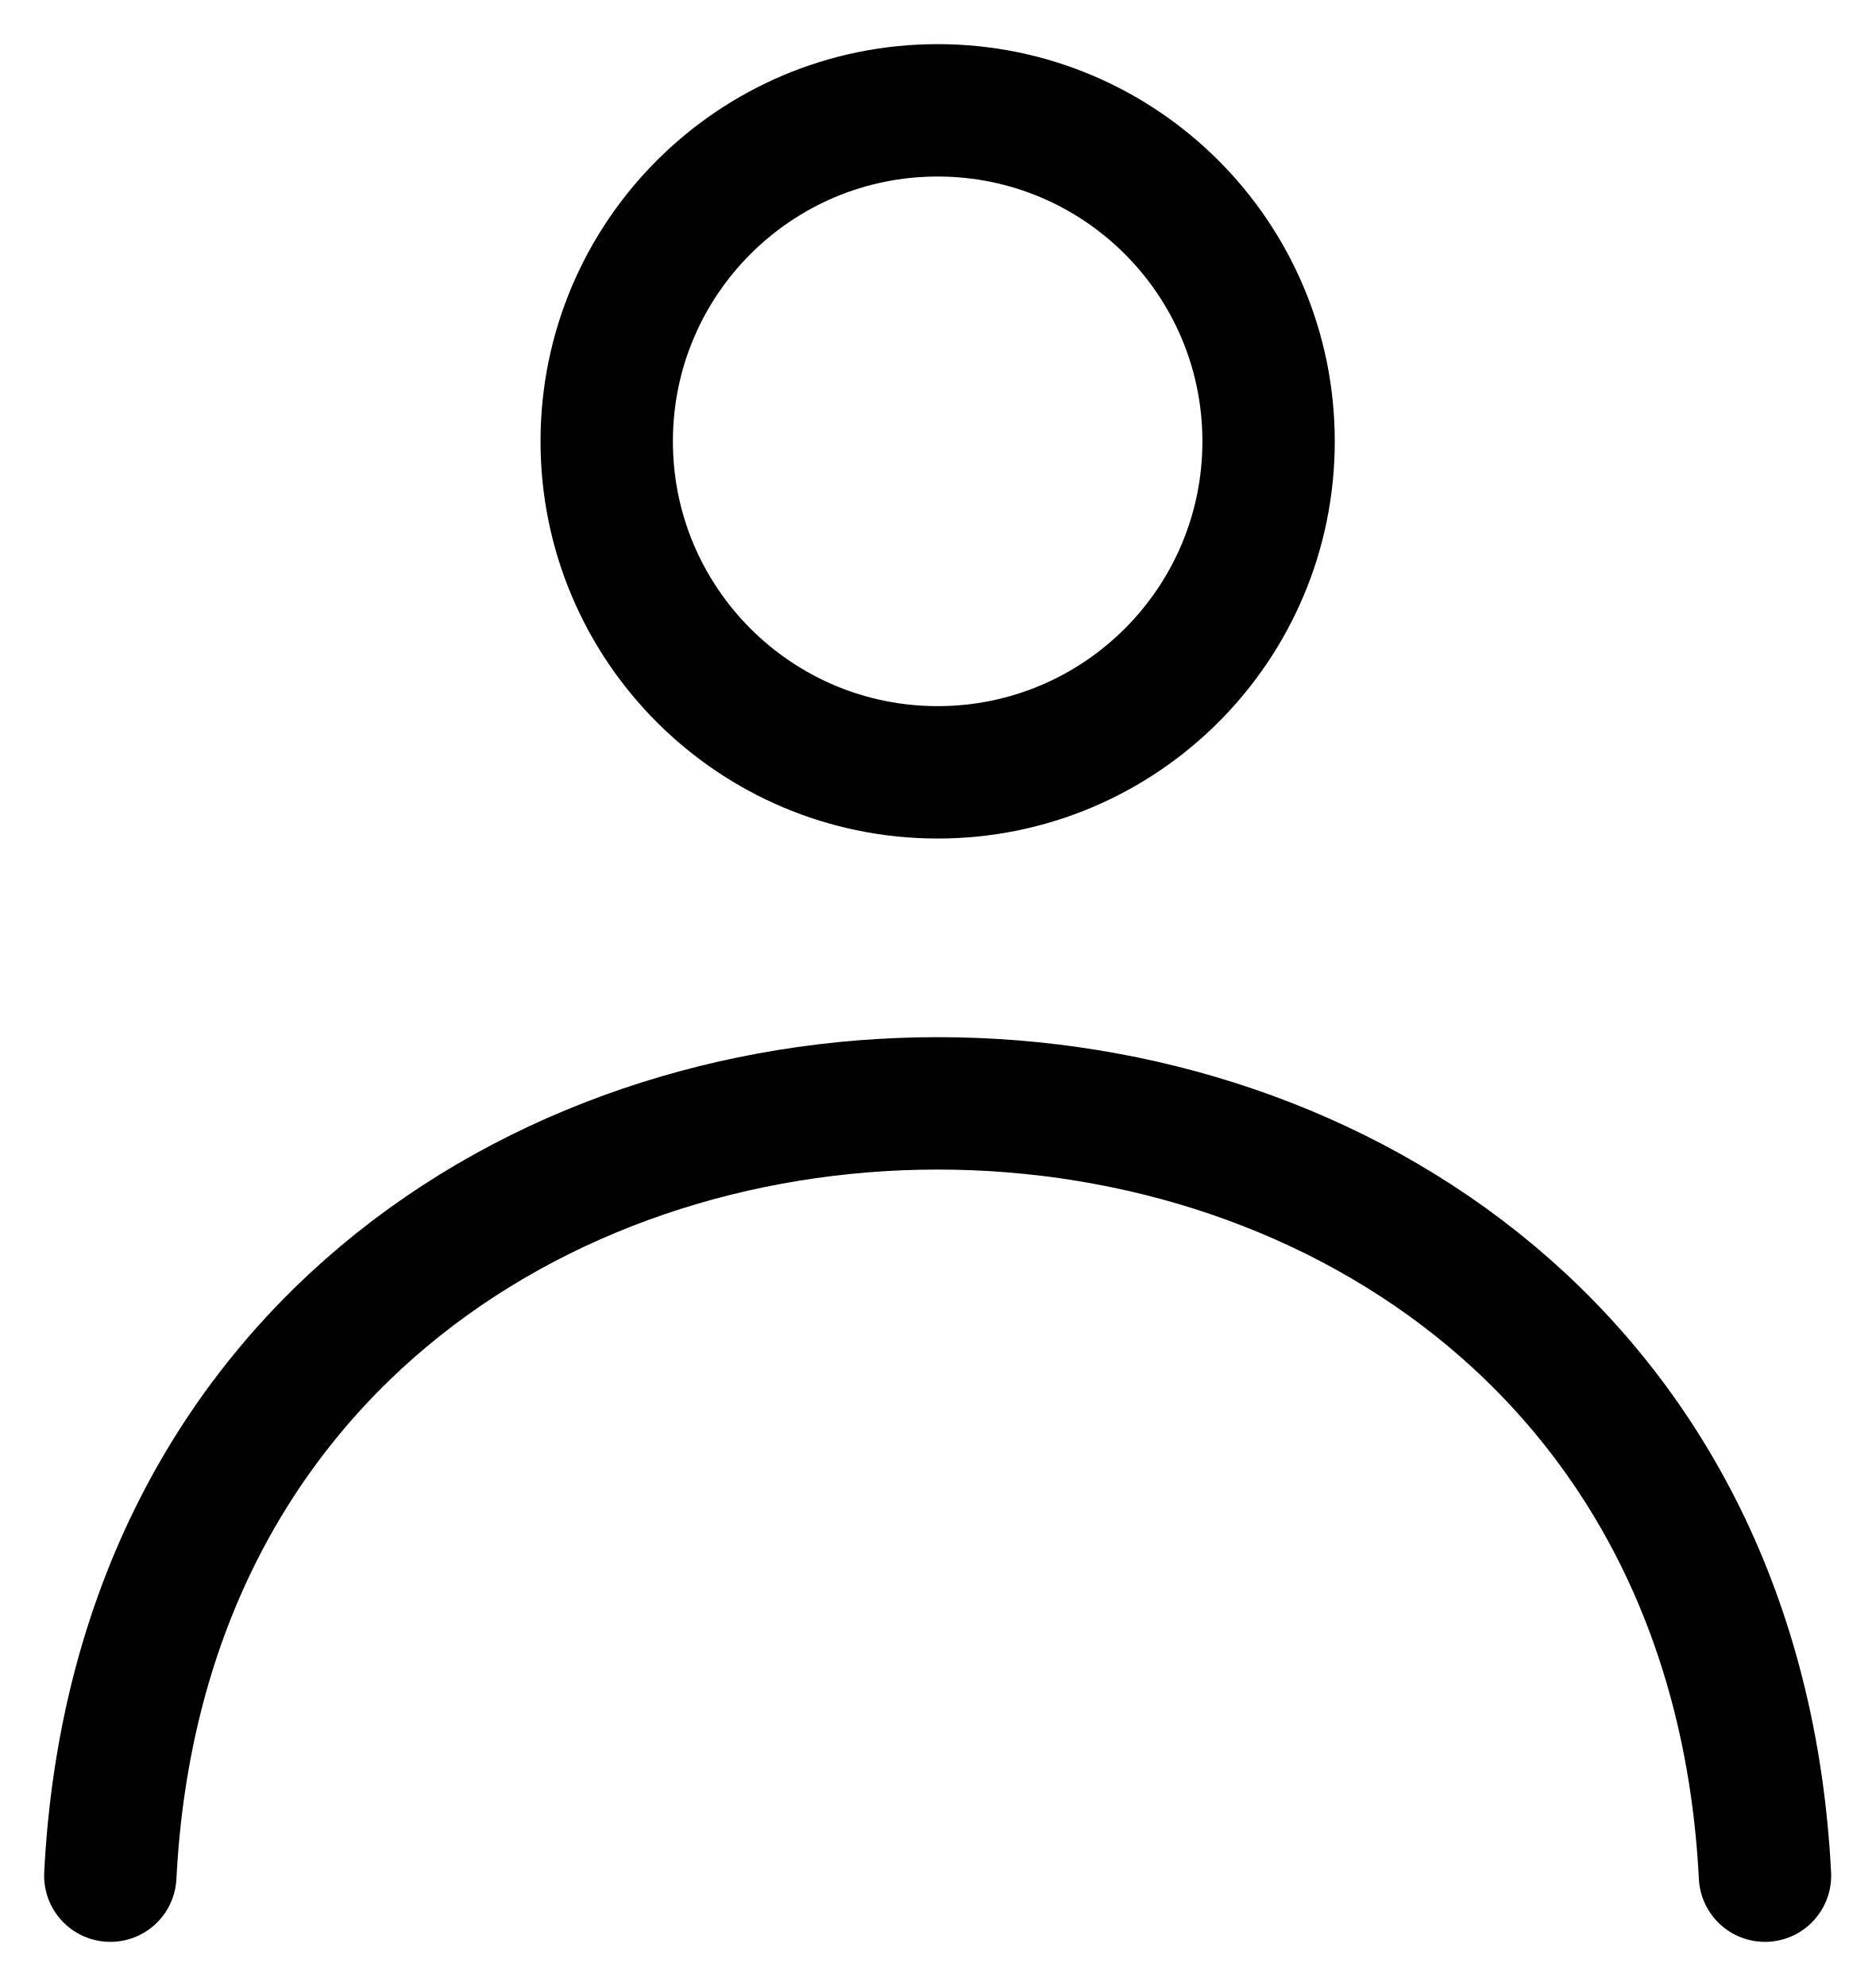
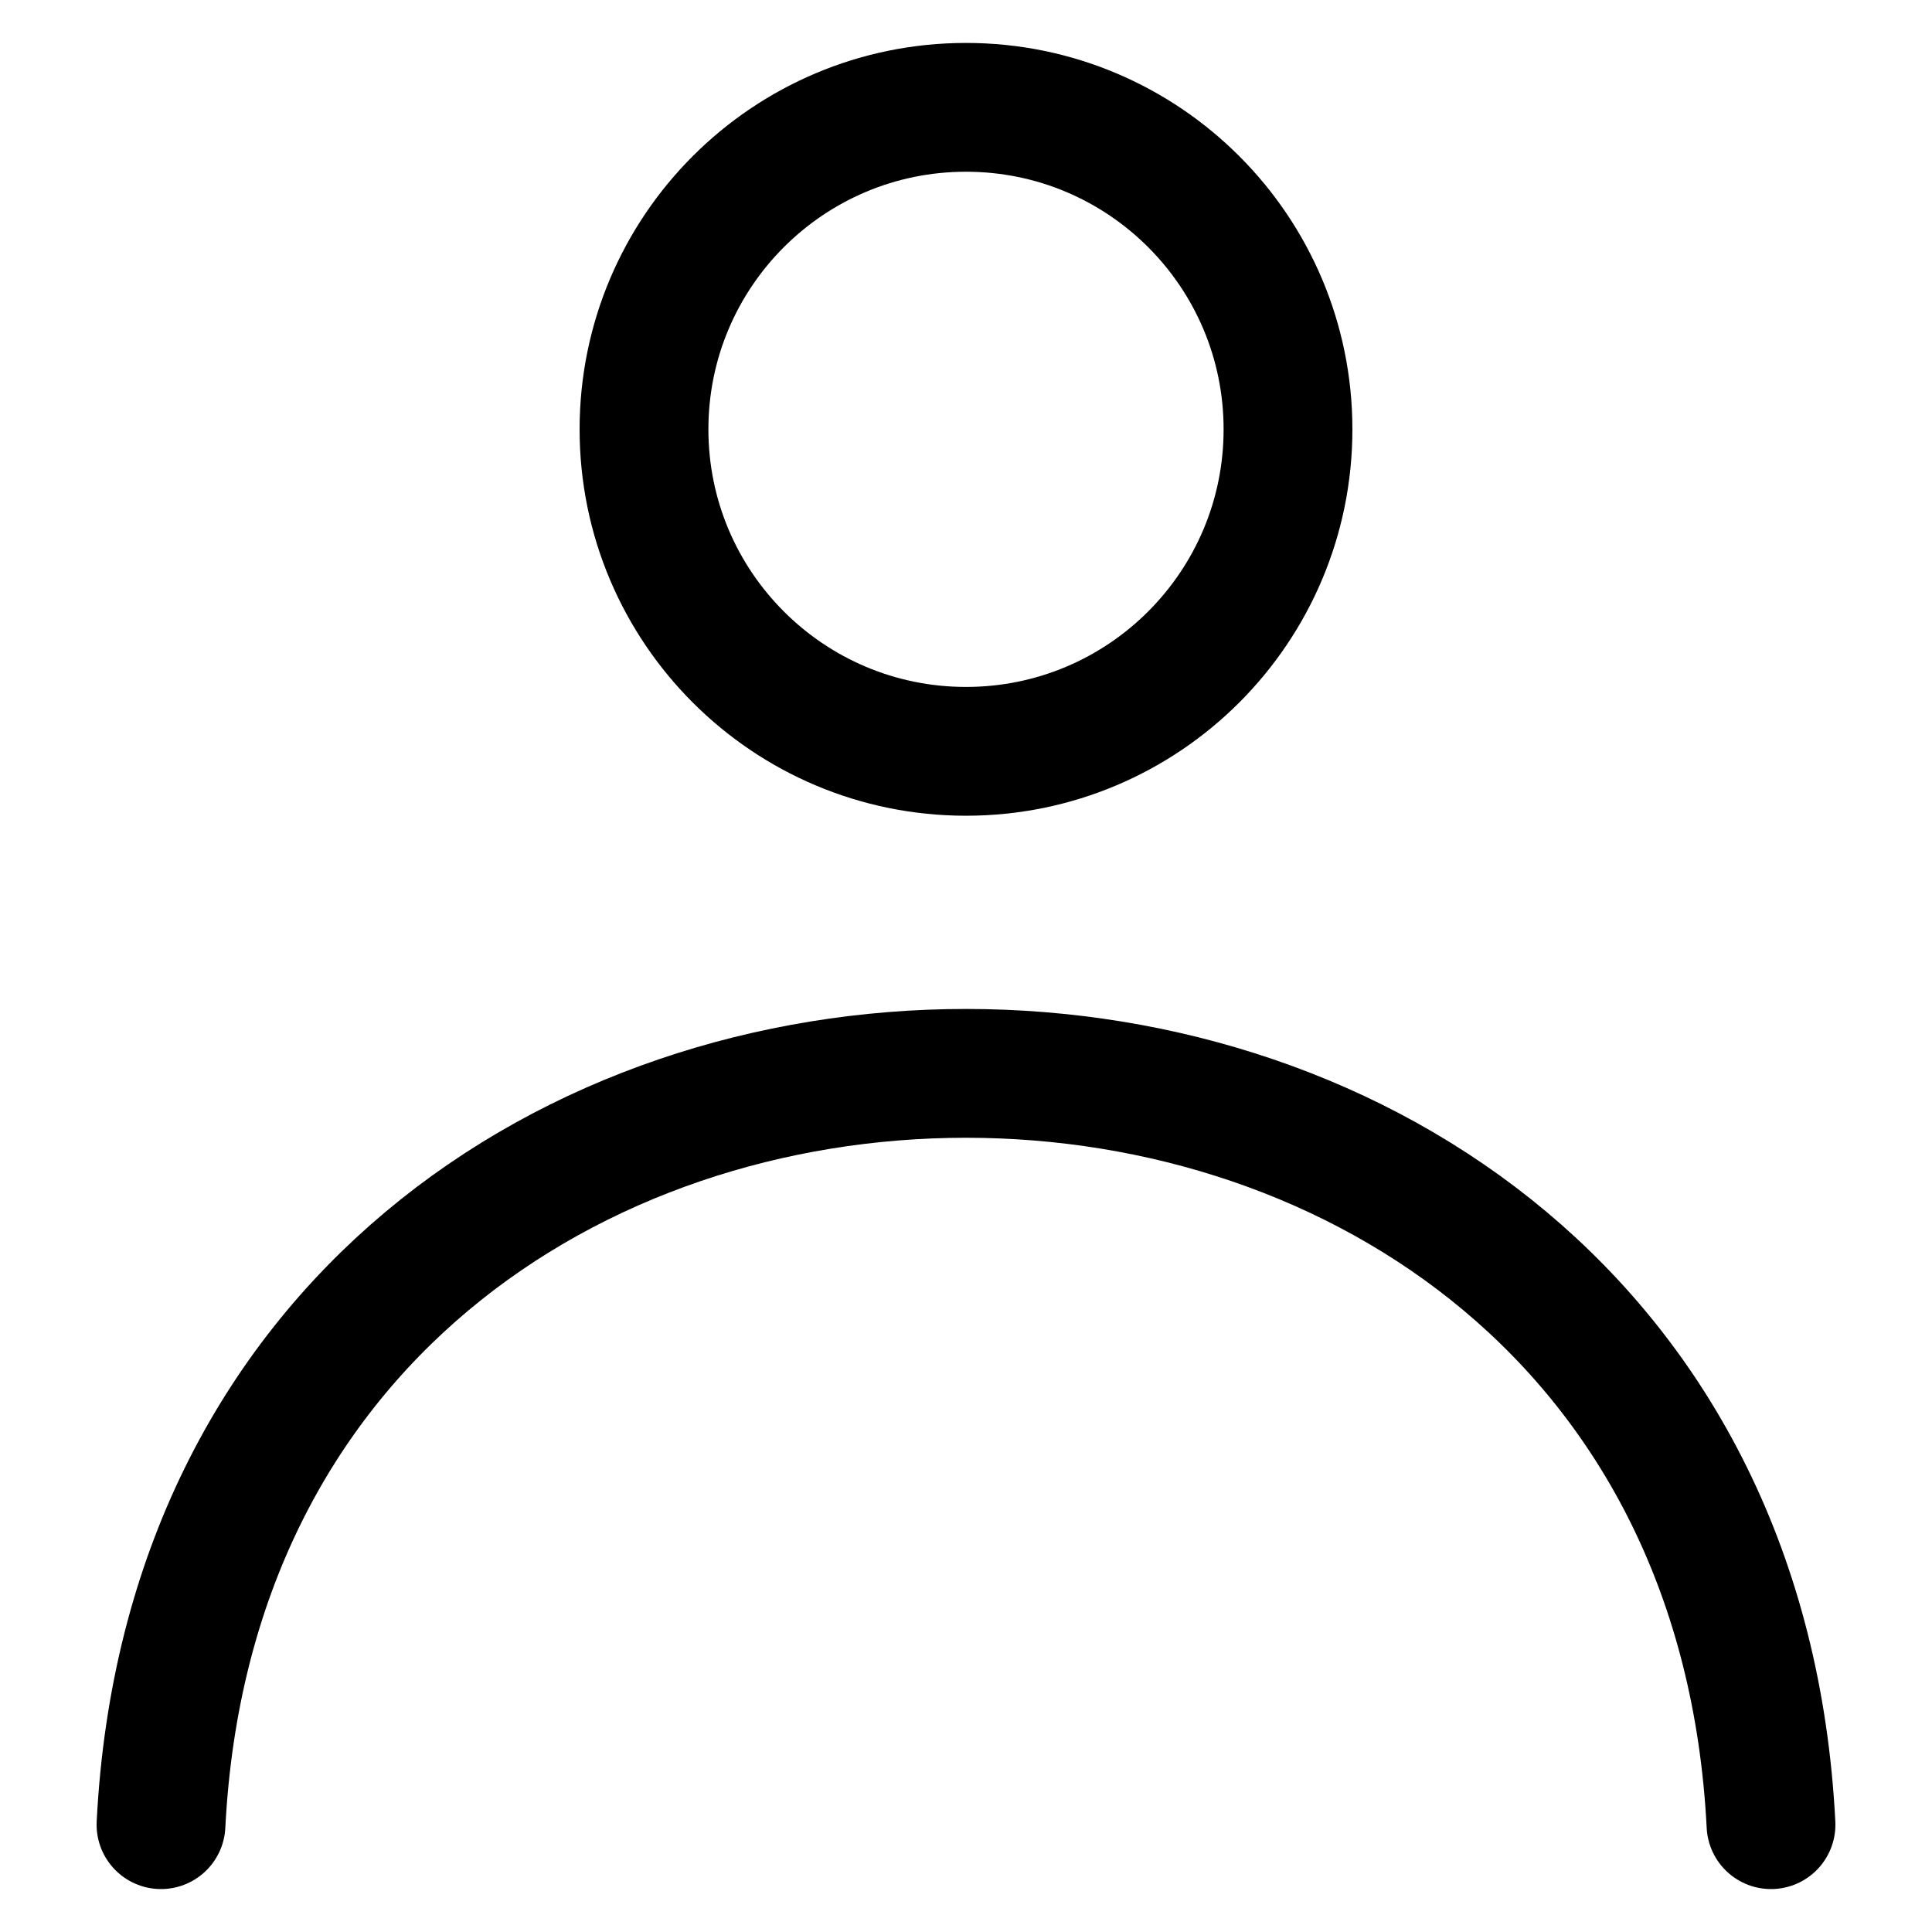
- <svg xmlns="http://www.w3.org/2000/svg" width="17" height="18" viewBox="0 0 17 18" fill="none">
+ <svg xmlns="http://www.w3.org/2000/svg" width="16" height="16" viewBox="0 0 17 18" fill="none">
  <circle cx="8.5" cy="4" r="3" stroke="black" stroke-width="1.2" stroke-linecap="round" stroke-linejoin="round" />
  <path d="M16 17C15.525 7.667 1.475 7.667 1 17" stroke="black" stroke-width="1.2" stroke-linecap="round" stroke-linejoin="round" />
</svg>
